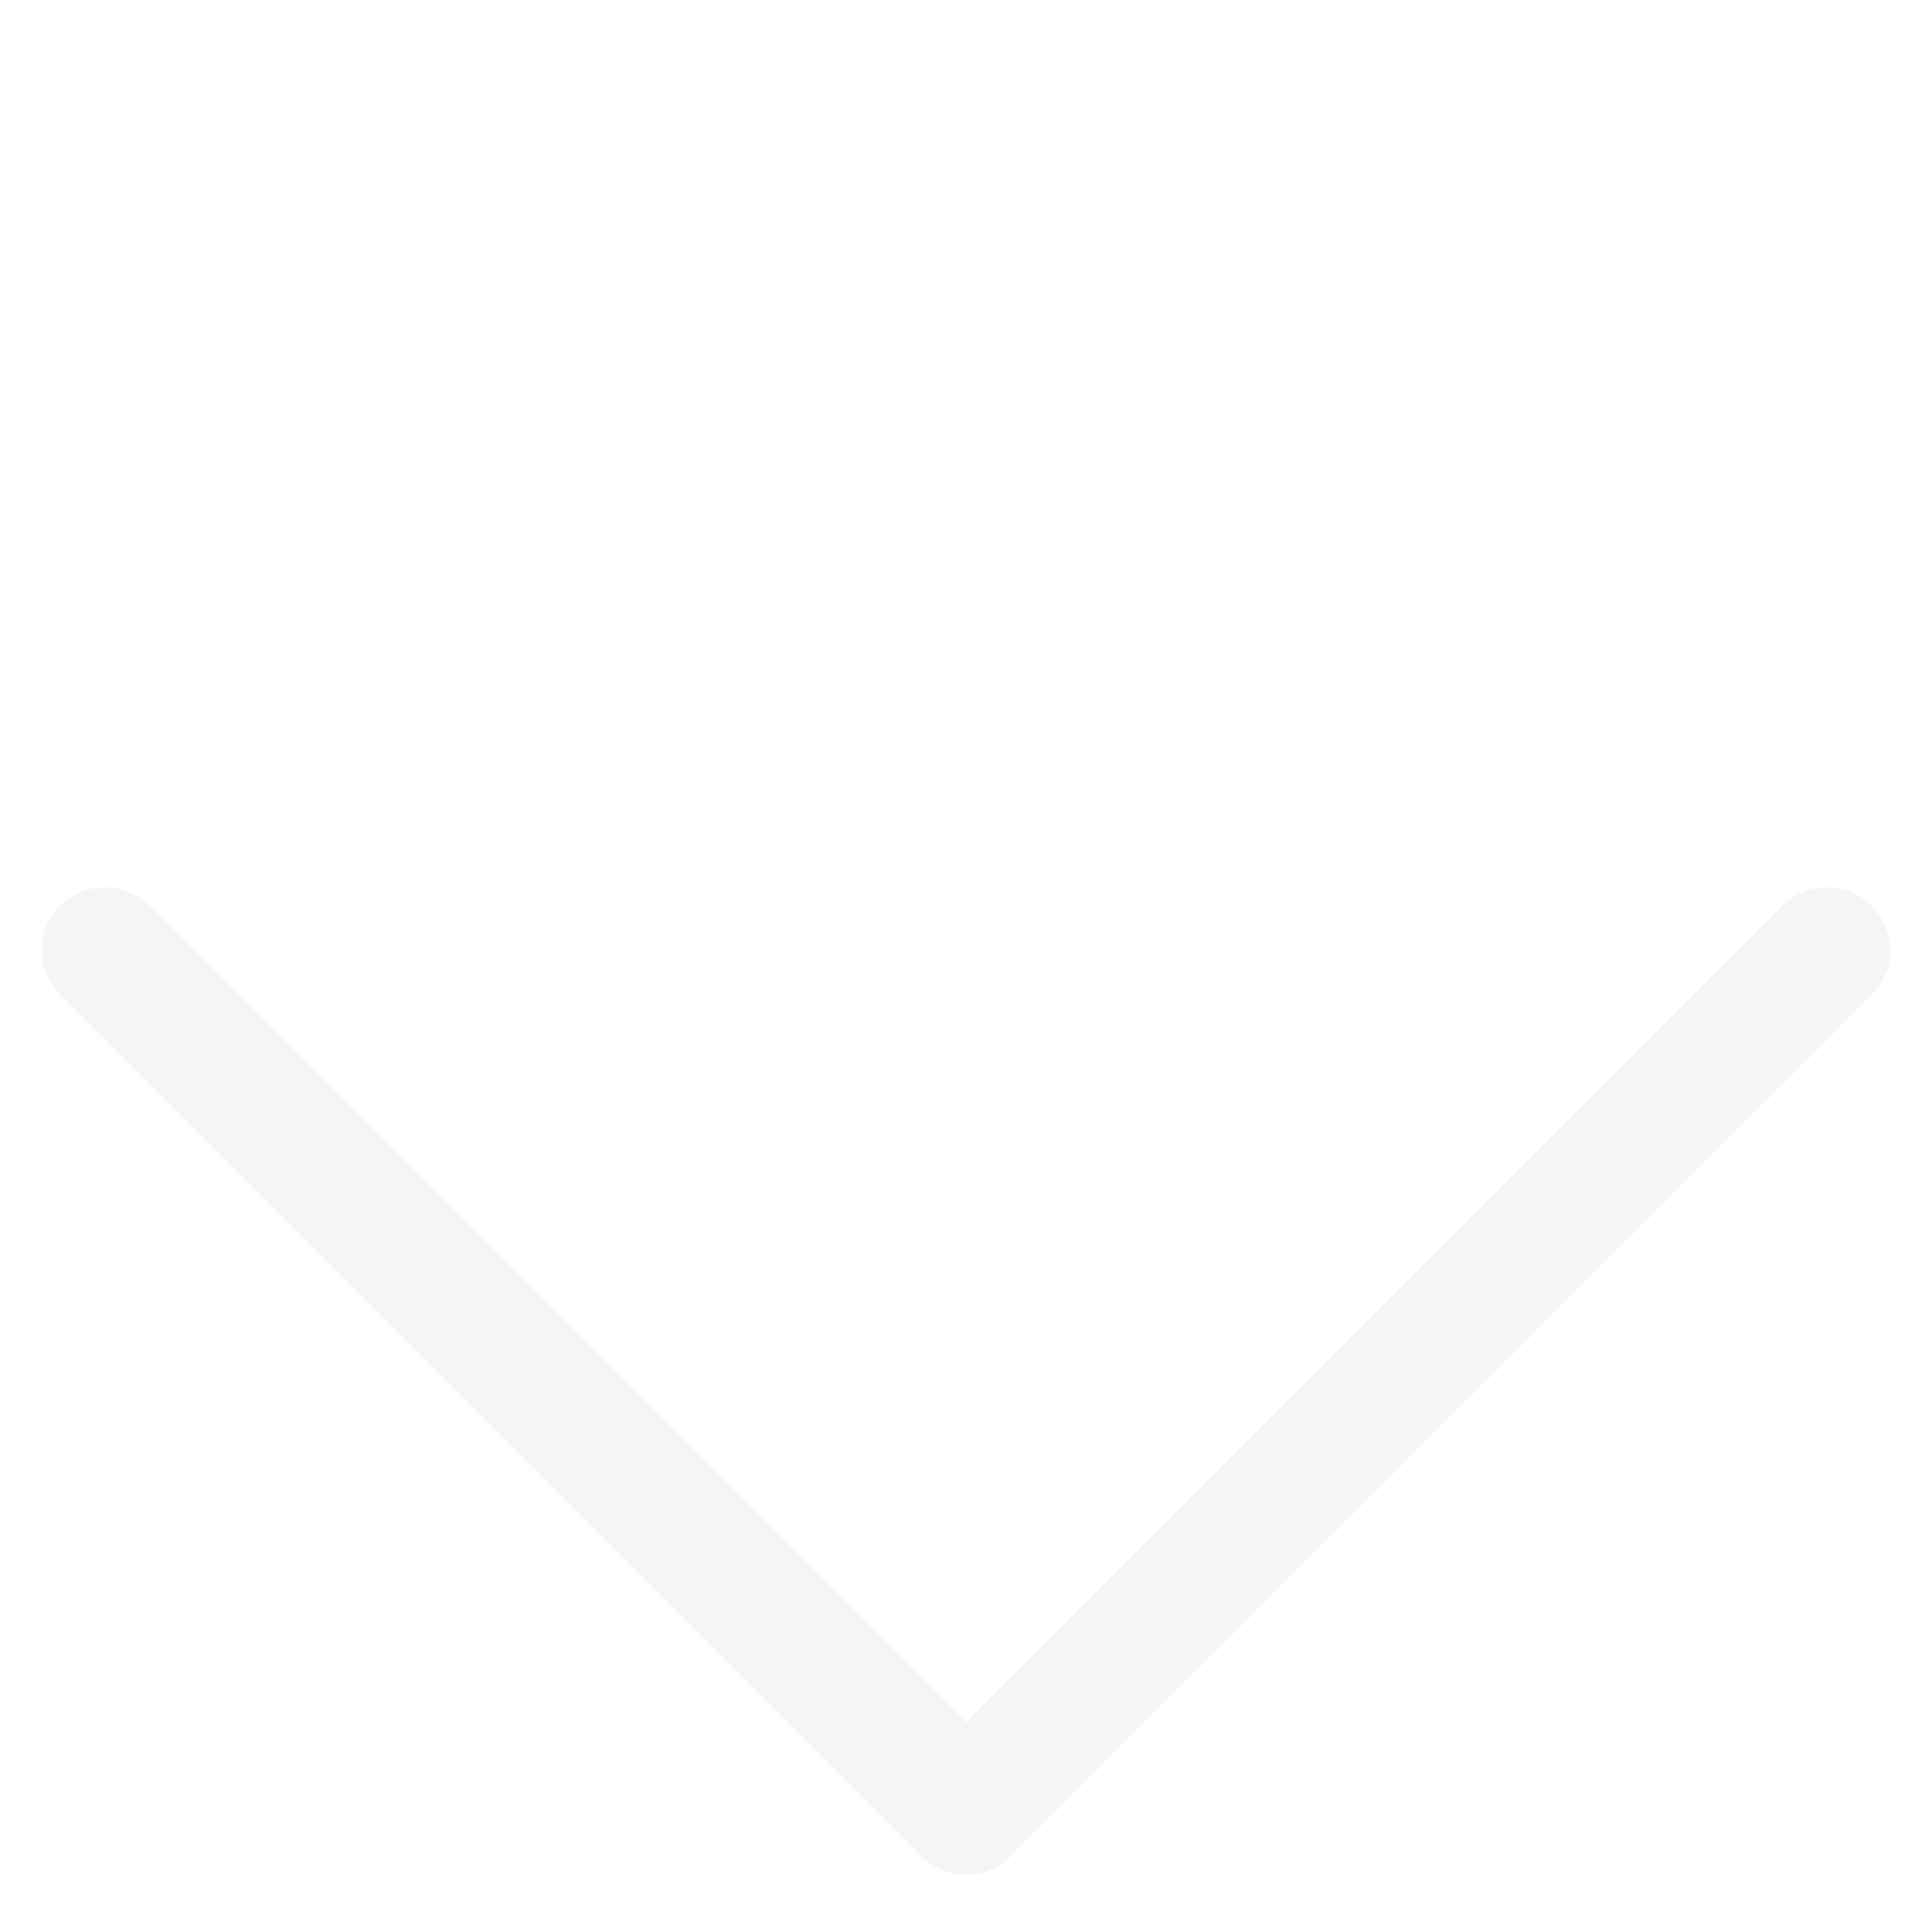
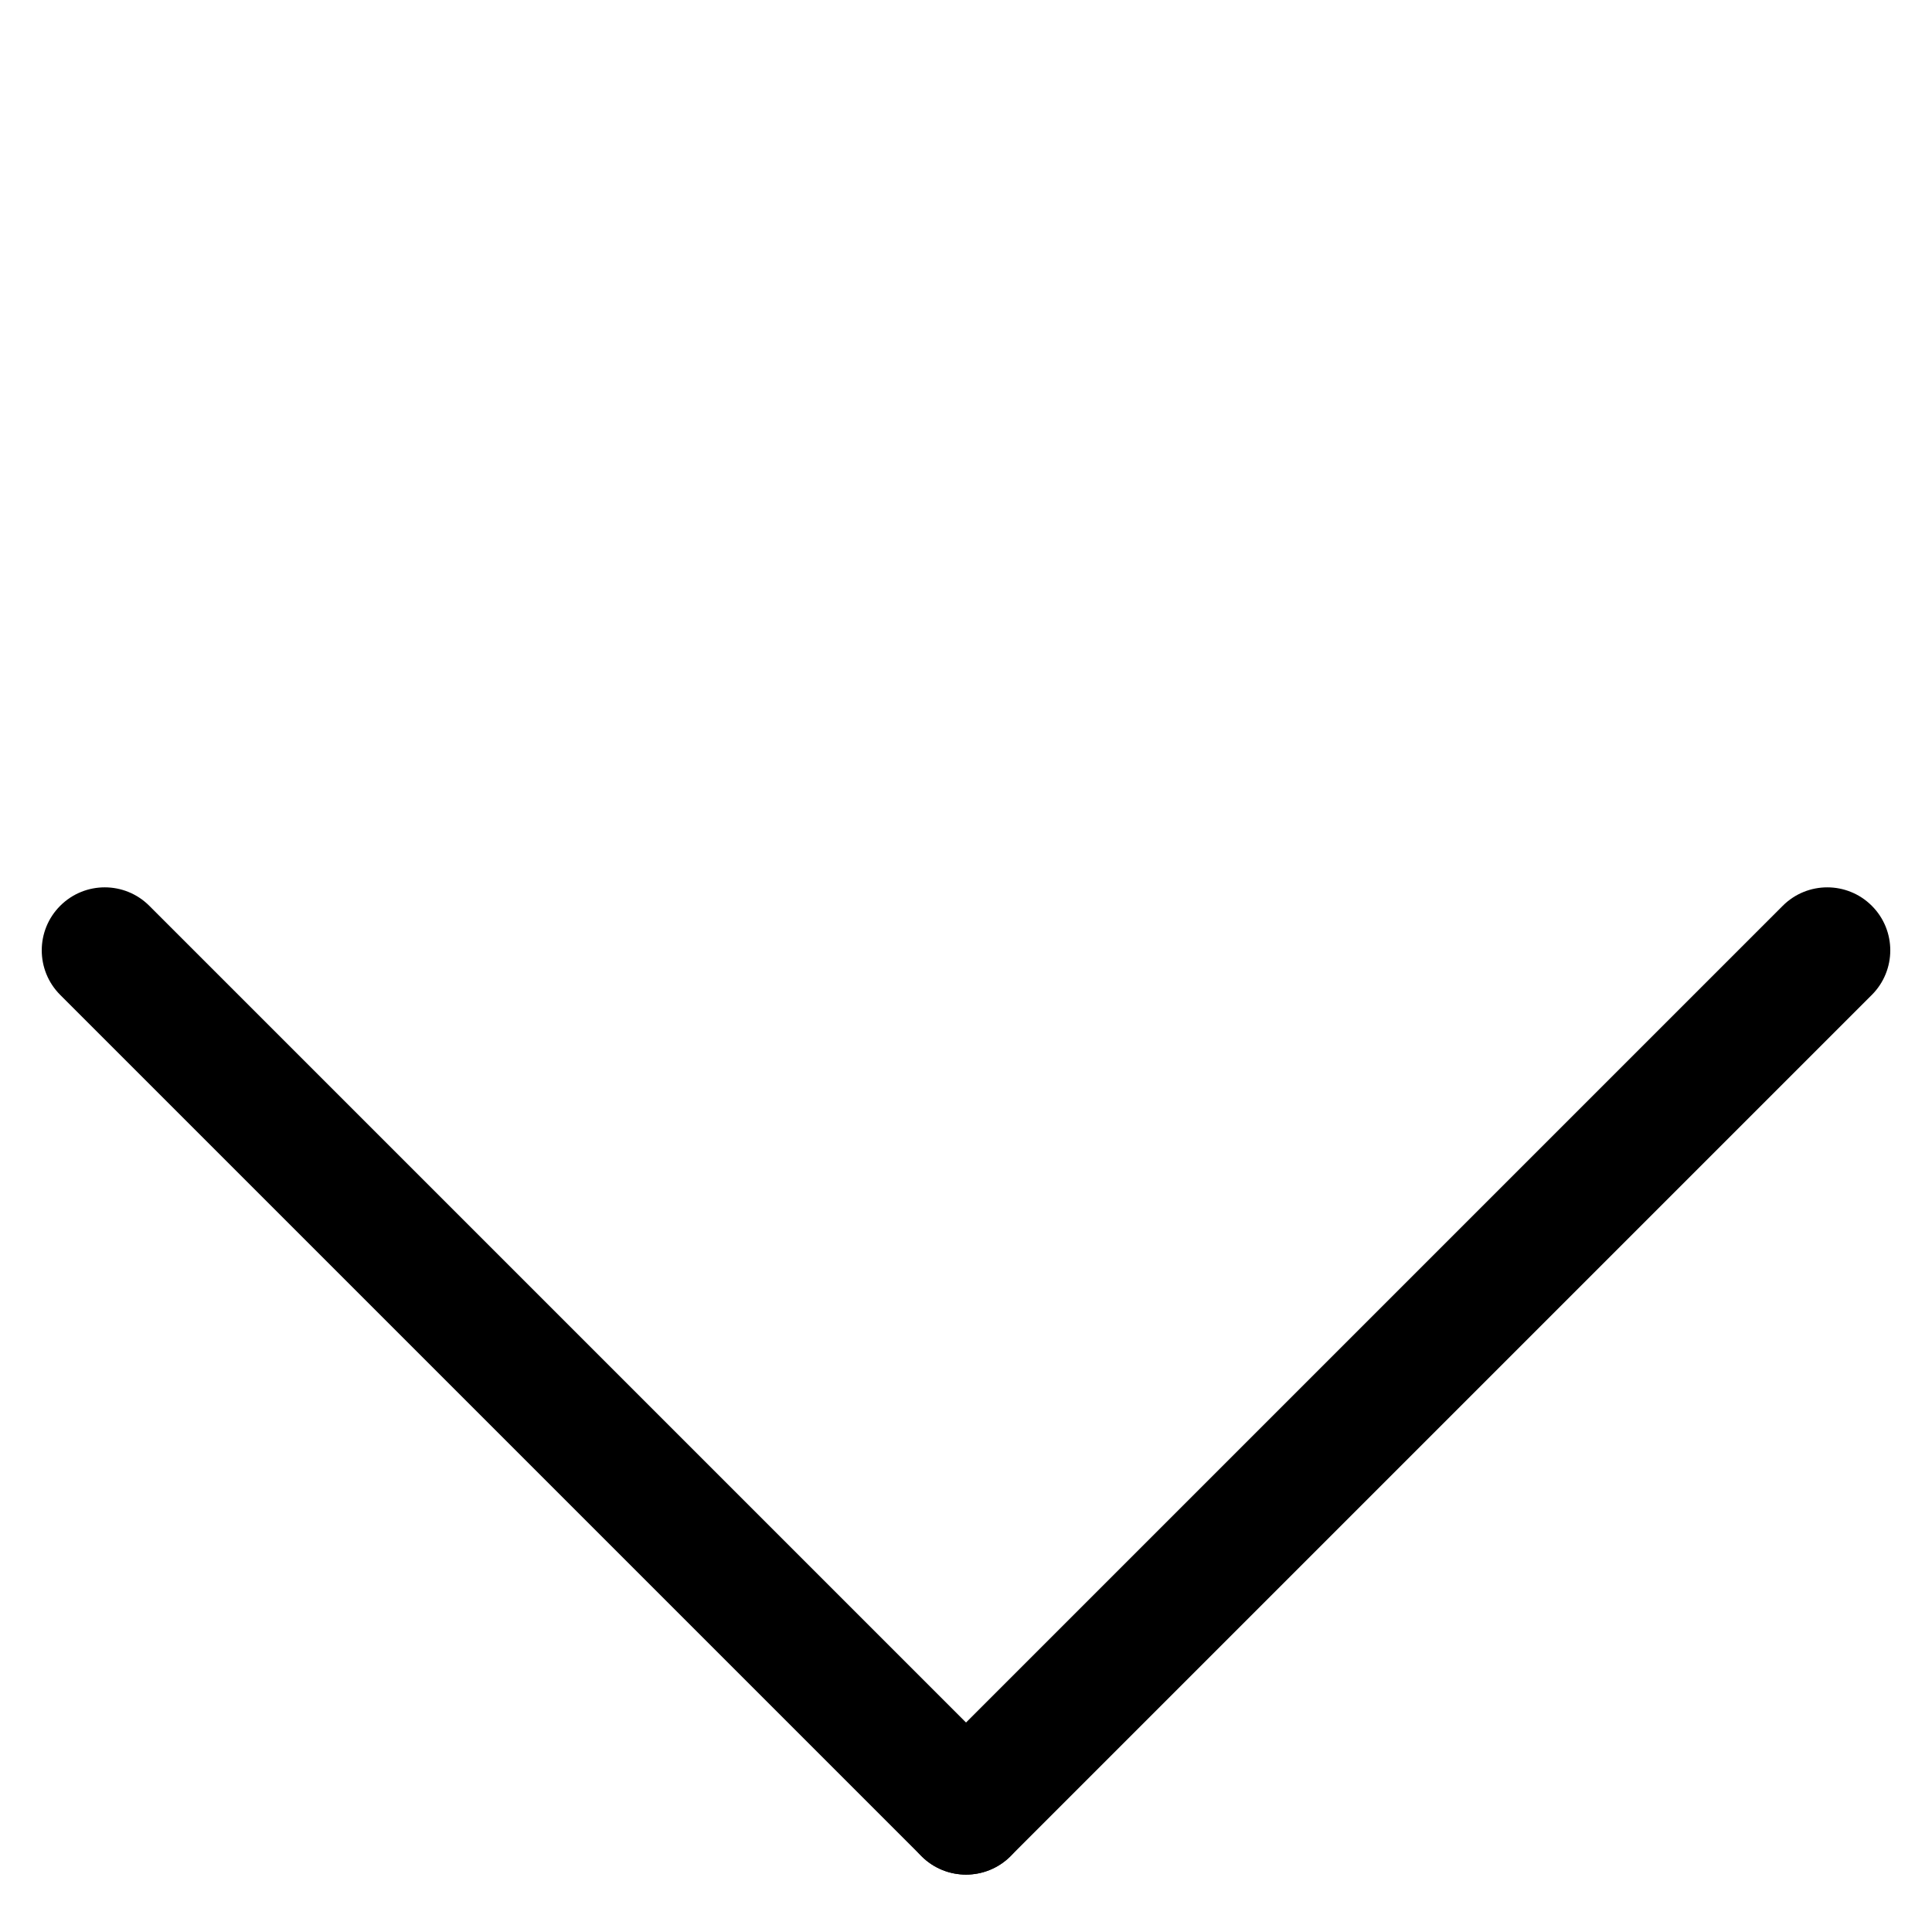
<svg xmlns="http://www.w3.org/2000/svg" width="46" height="46" viewBox="0 0 46 46" fill="none">
-   <rect x="23" y="45.255" width="32" height="3" rx="1.5" transform="rotate(-135 23 45.2548)" fill="#F5F5F5" />
-   <rect x="45.627" y="22.627" width="32" height="3" rx="1.5" transform="rotate(135 45.6274 22.6274)" fill="#F5F5F5" />
+   <rect x="23" y="45.255" width="32" height="3" rx="1.5" transform="rotate(-135 23 45.2548)" fill="currentColor" />
+   <rect x="45.627" y="22.627" width="32" height="3" rx="1.5" transform="rotate(135 45.6274 22.6274)" fill="currentColor" />
</svg>
